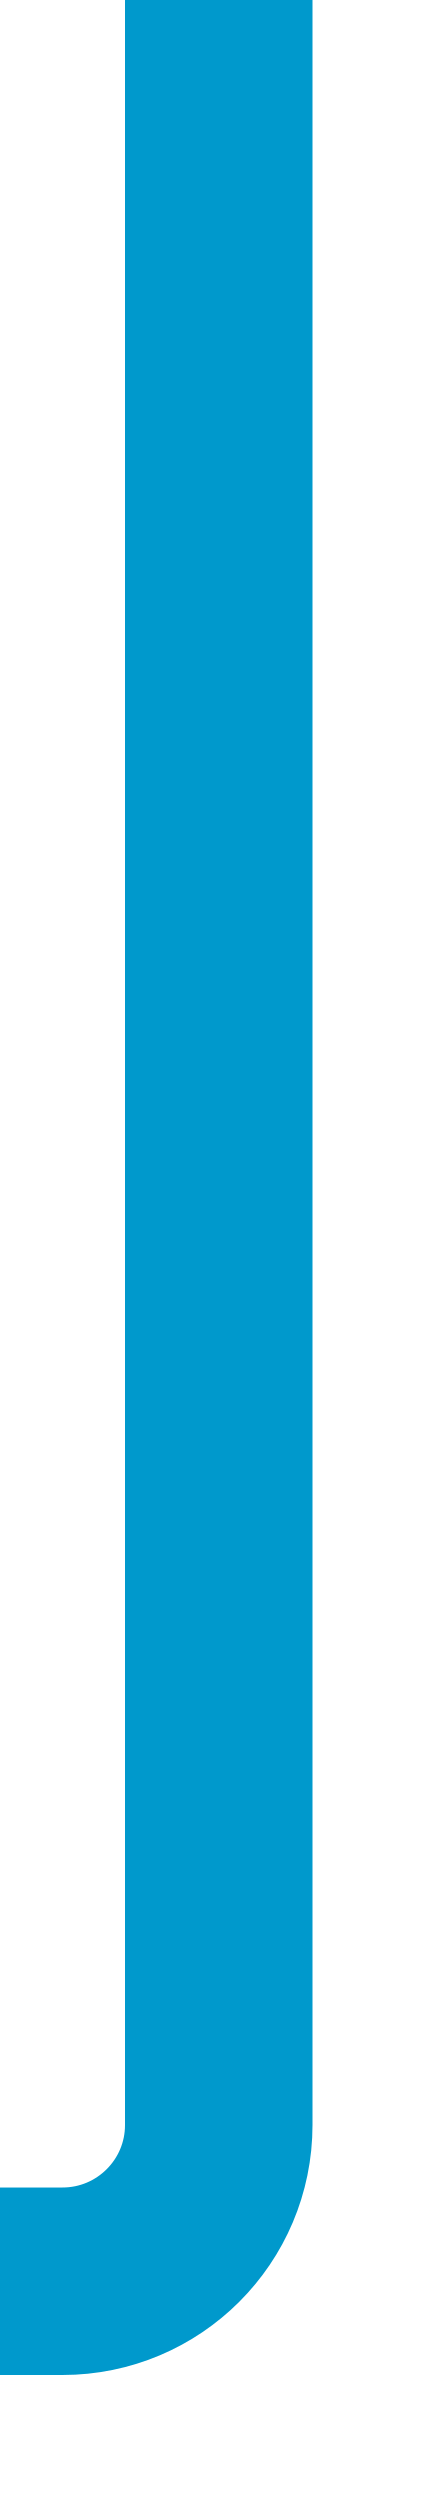
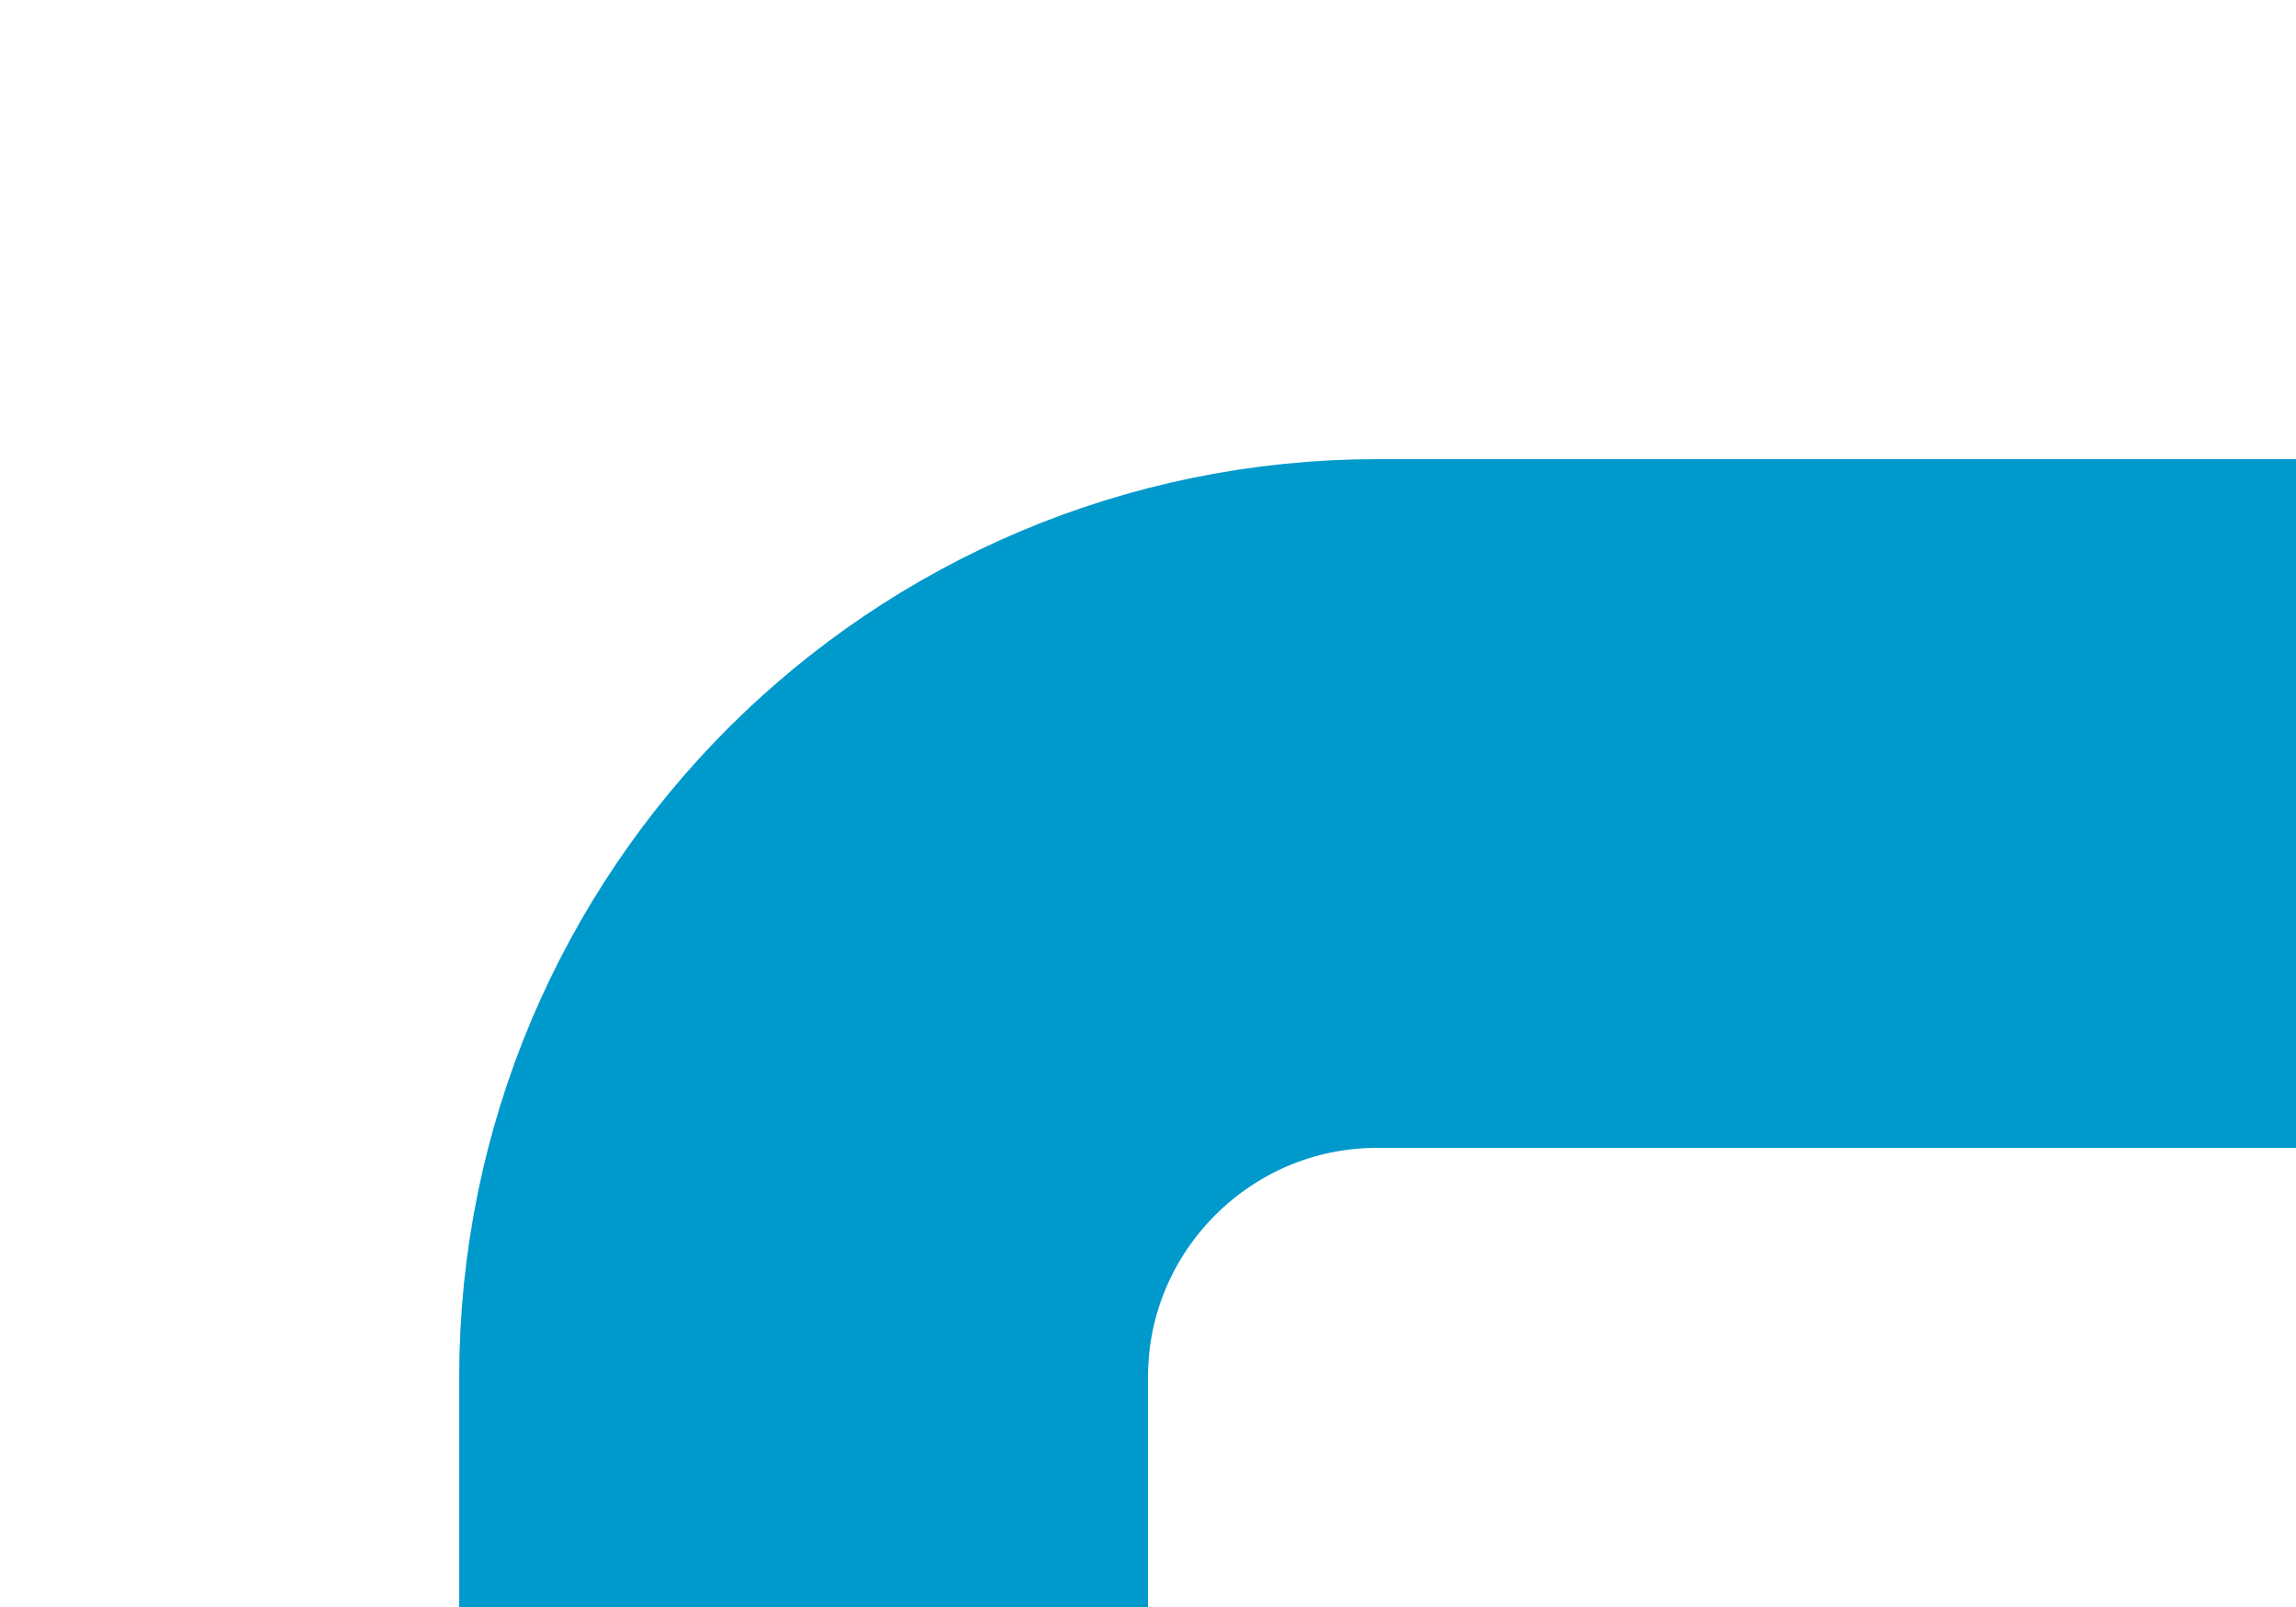
- <svg xmlns="http://www.w3.org/2000/svg" version="1.1" width="14px" height="80px" preserveAspectRatio="xMidYMin meet" viewBox="1217 714  12 80">
-   <path d="M 1223 714  L 1223 782  A 5 5 0 0 1 1218 787 L 273 787  " stroke-width="6" stroke="#0099cc" fill="none" />
-   <path d="M 288.2 771  L 268 787  L 288.2 803  L 279.4 787  L 288.2 771  Z " fill-rule="nonzero" fill="#0099cc" stroke="none" />
+ <svg xmlns="http://www.w3.org/2000/svg" version="1.1" width="20px" height="14px" preserveAspectRatio="xMinYMid meet" viewBox="383 1797  20 12">
+   <path d="M 403 1803  L 395 1803  A 5 5 0 0 0 390 1808 L 390 1914  A 5 5 0 0 0 395 1919 L 644 1919  " stroke-width="6" stroke="#0099cc" fill="none" />
+   <path d="M 628.8 1935  L 649 1919  L 628.8 1903  L 637.6 1919  L 628.8 1935  Z " fill-rule="nonzero" fill="#0099cc" stroke="none" />
</svg>
